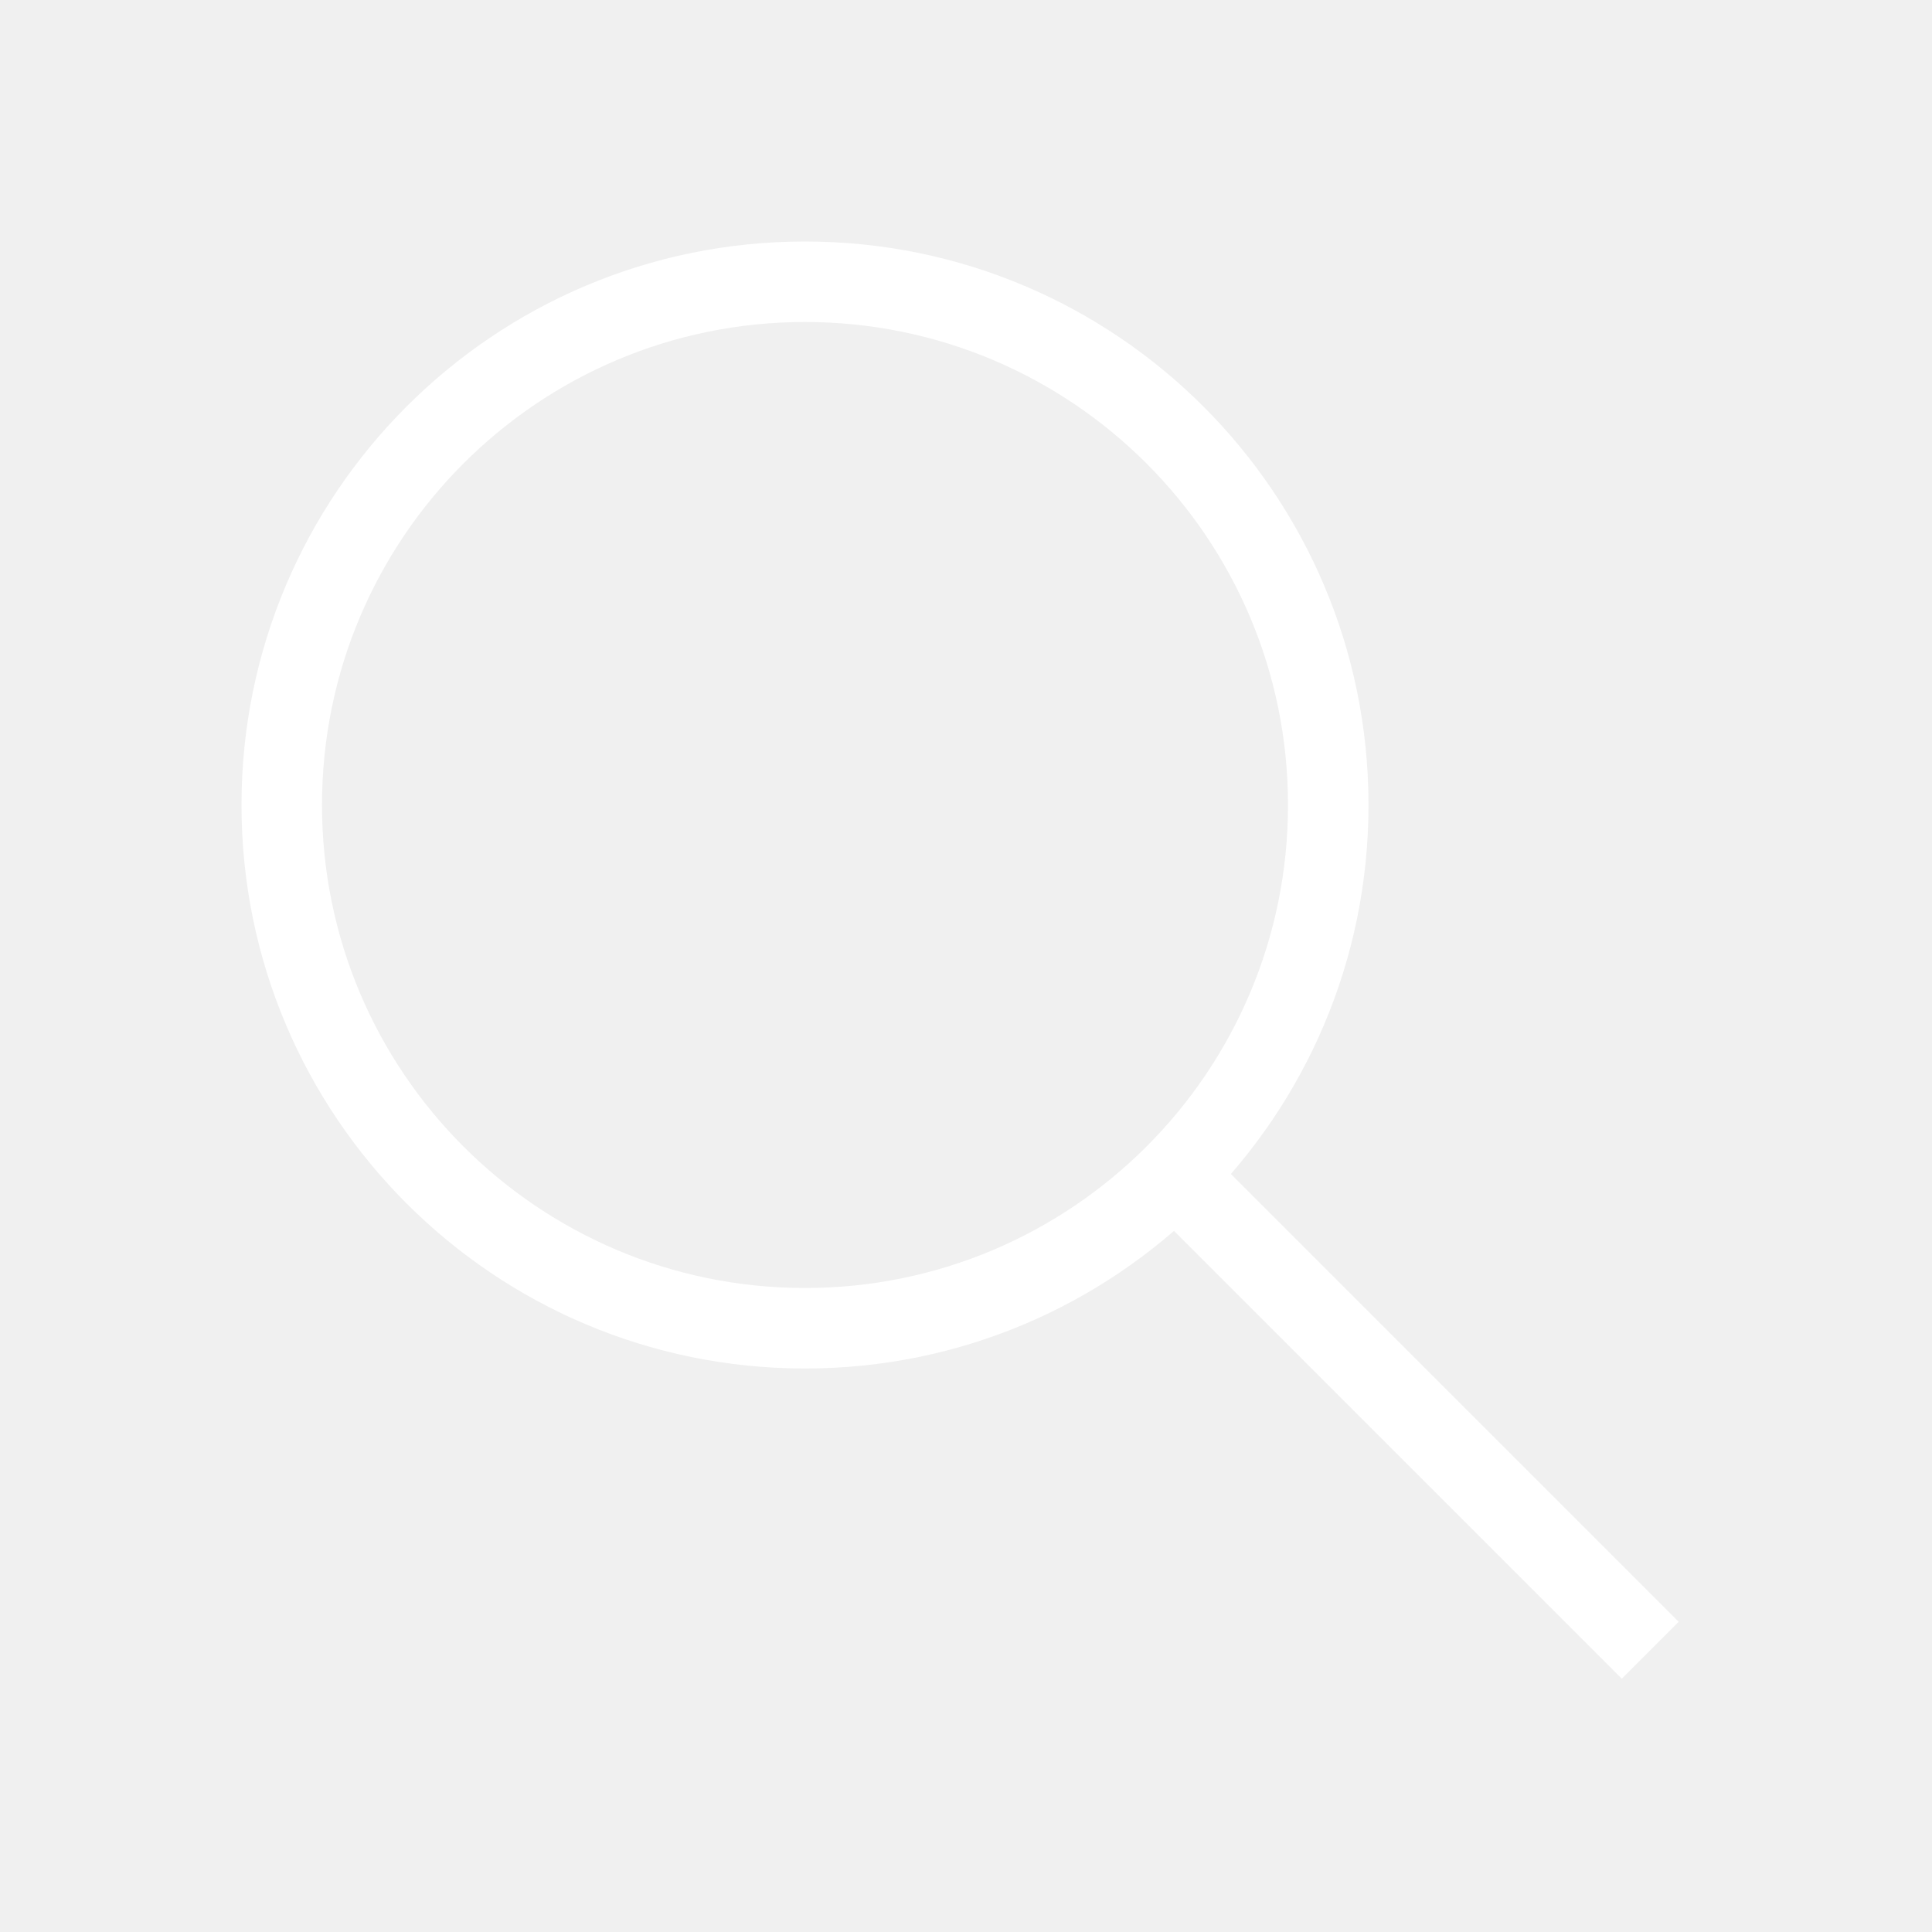
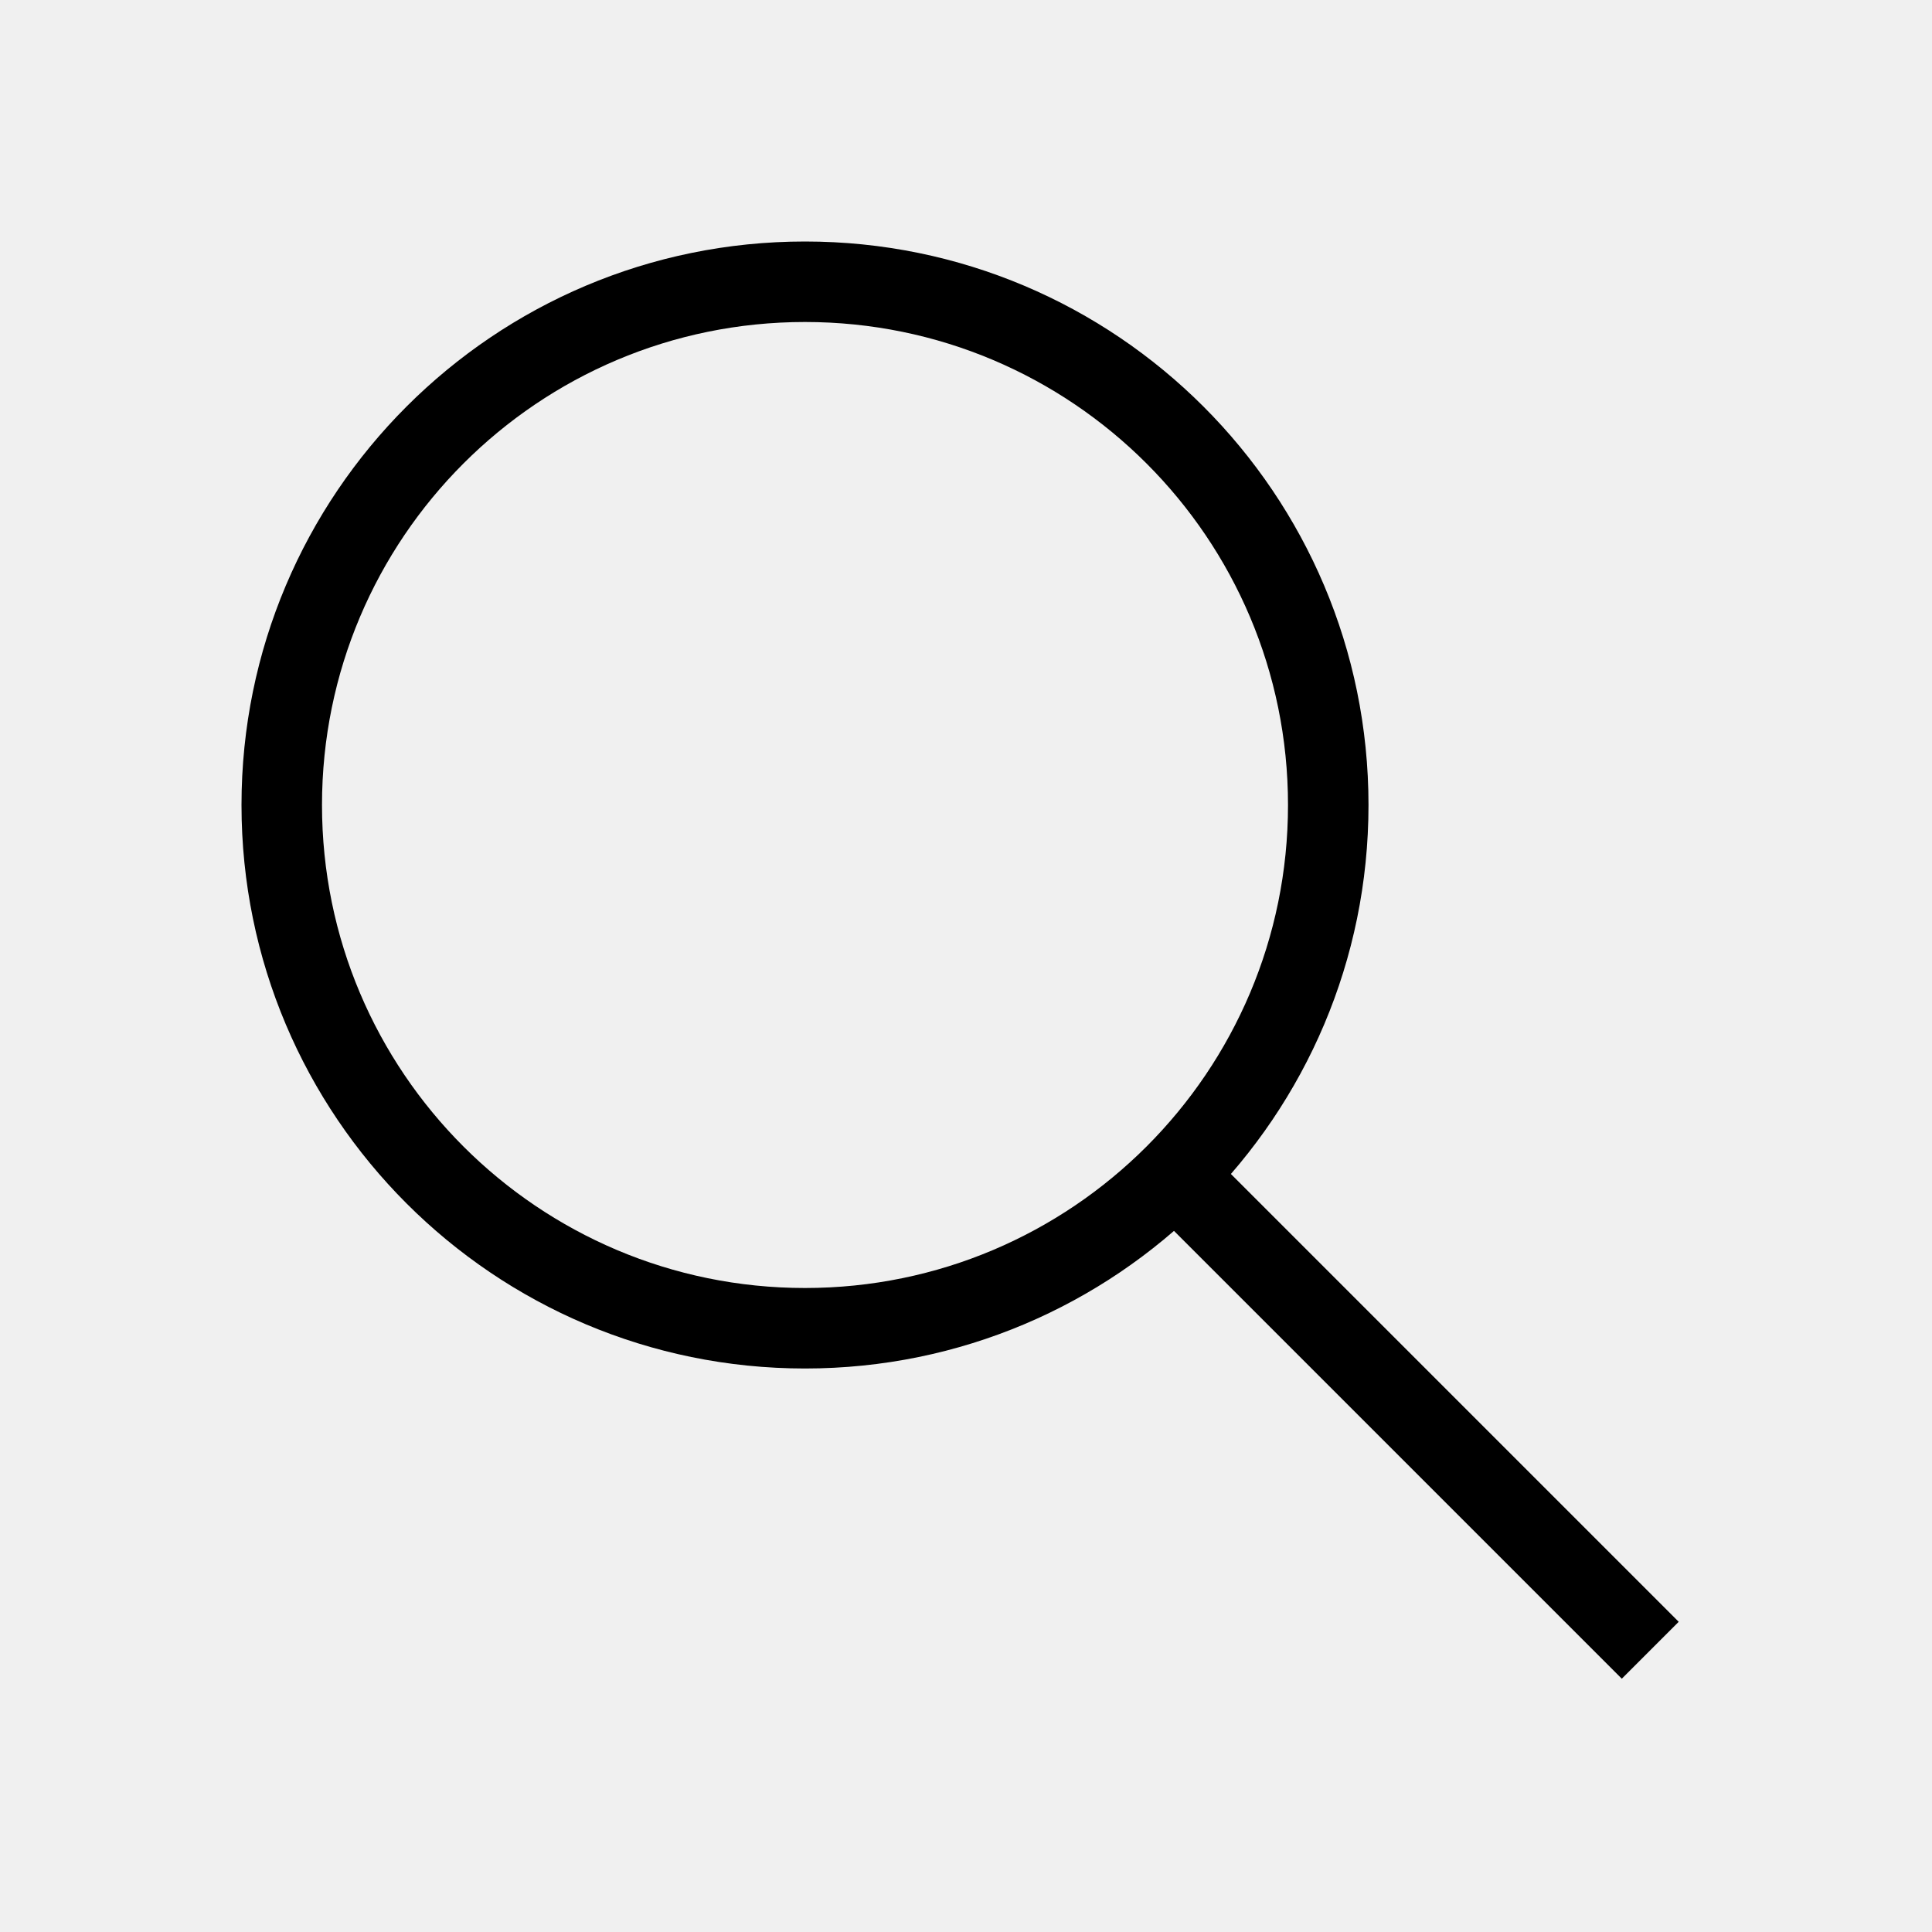
<svg xmlns="http://www.w3.org/2000/svg" width="48" height="48" viewBox="0 0 48 48" fill="none">
-   <path fill-rule="evenodd" clip-rule="evenodd" d="M20 8C13.373 8 8 13.373 8 20C8 26.627 13.373 32 20 32C26.627 32 32 26.627 32 20C32 13.373 26.627 8 20 8ZM6 20C6 12.268 12.268 6 20 6C27.732 6 34 12.268 34 20C34 27.732 27.732 34 20 34C12.268 34 6 27.732 6 20Z" fill="white" />
-   <path fill-rule="evenodd" clip-rule="evenodd" d="M40.293 41.707L28.293 29.707L29.707 28.293L41.707 40.293L40.293 41.707Z" fill="white" />
+   <path fill-rule="evenodd" clip-rule="evenodd" d="M20 8C13.373 8 8 13.373 8 20C8 26.627 13.373 32 20 32C26.627 32 32 26.627 32 20C32 13.373 26.627 8 20 8ZM6 20C6 12.268 12.268 6 20 6C27.732 6 34 12.268 34 20C34 27.732 27.732 34 20 34C12.268 34 6 27.732 6 20Z" fill="black" />
+   <path fill-rule="evenodd" clip-rule="evenodd" d="M40.293 41.707L28.293 29.707L29.707 28.293L41.707 40.293L40.293 41.707Z" fill="black" />
</svg>
